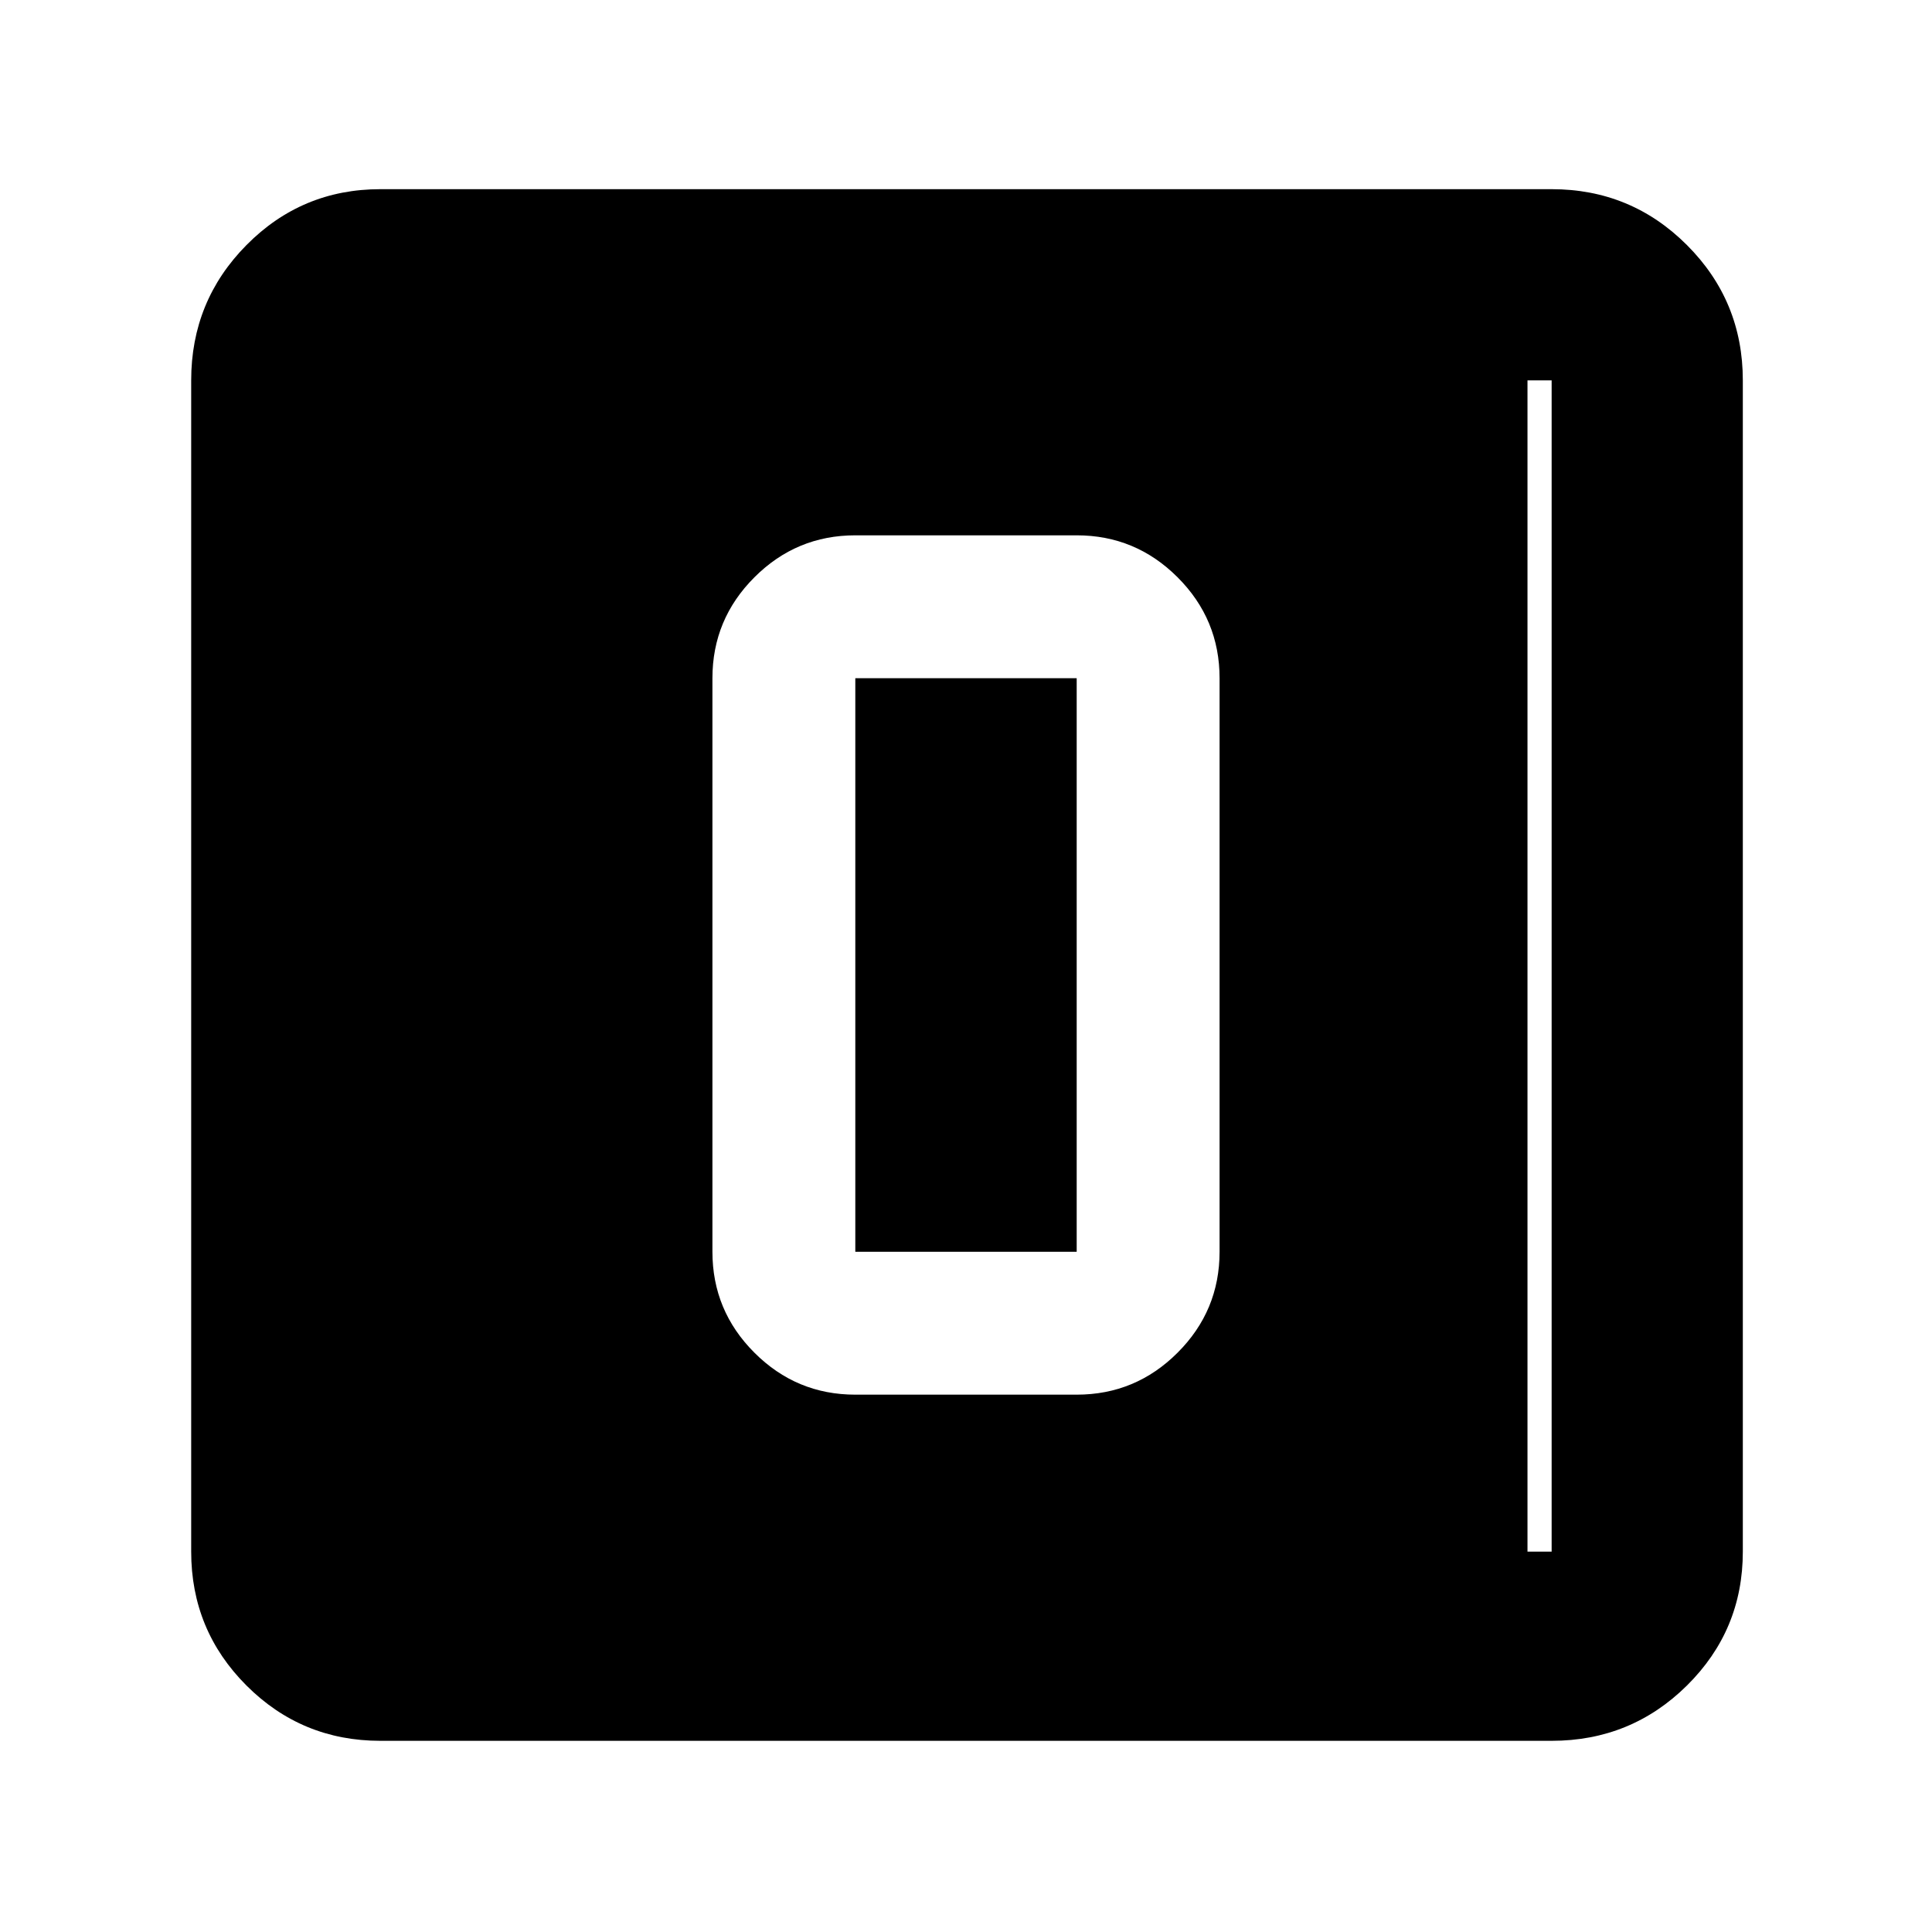
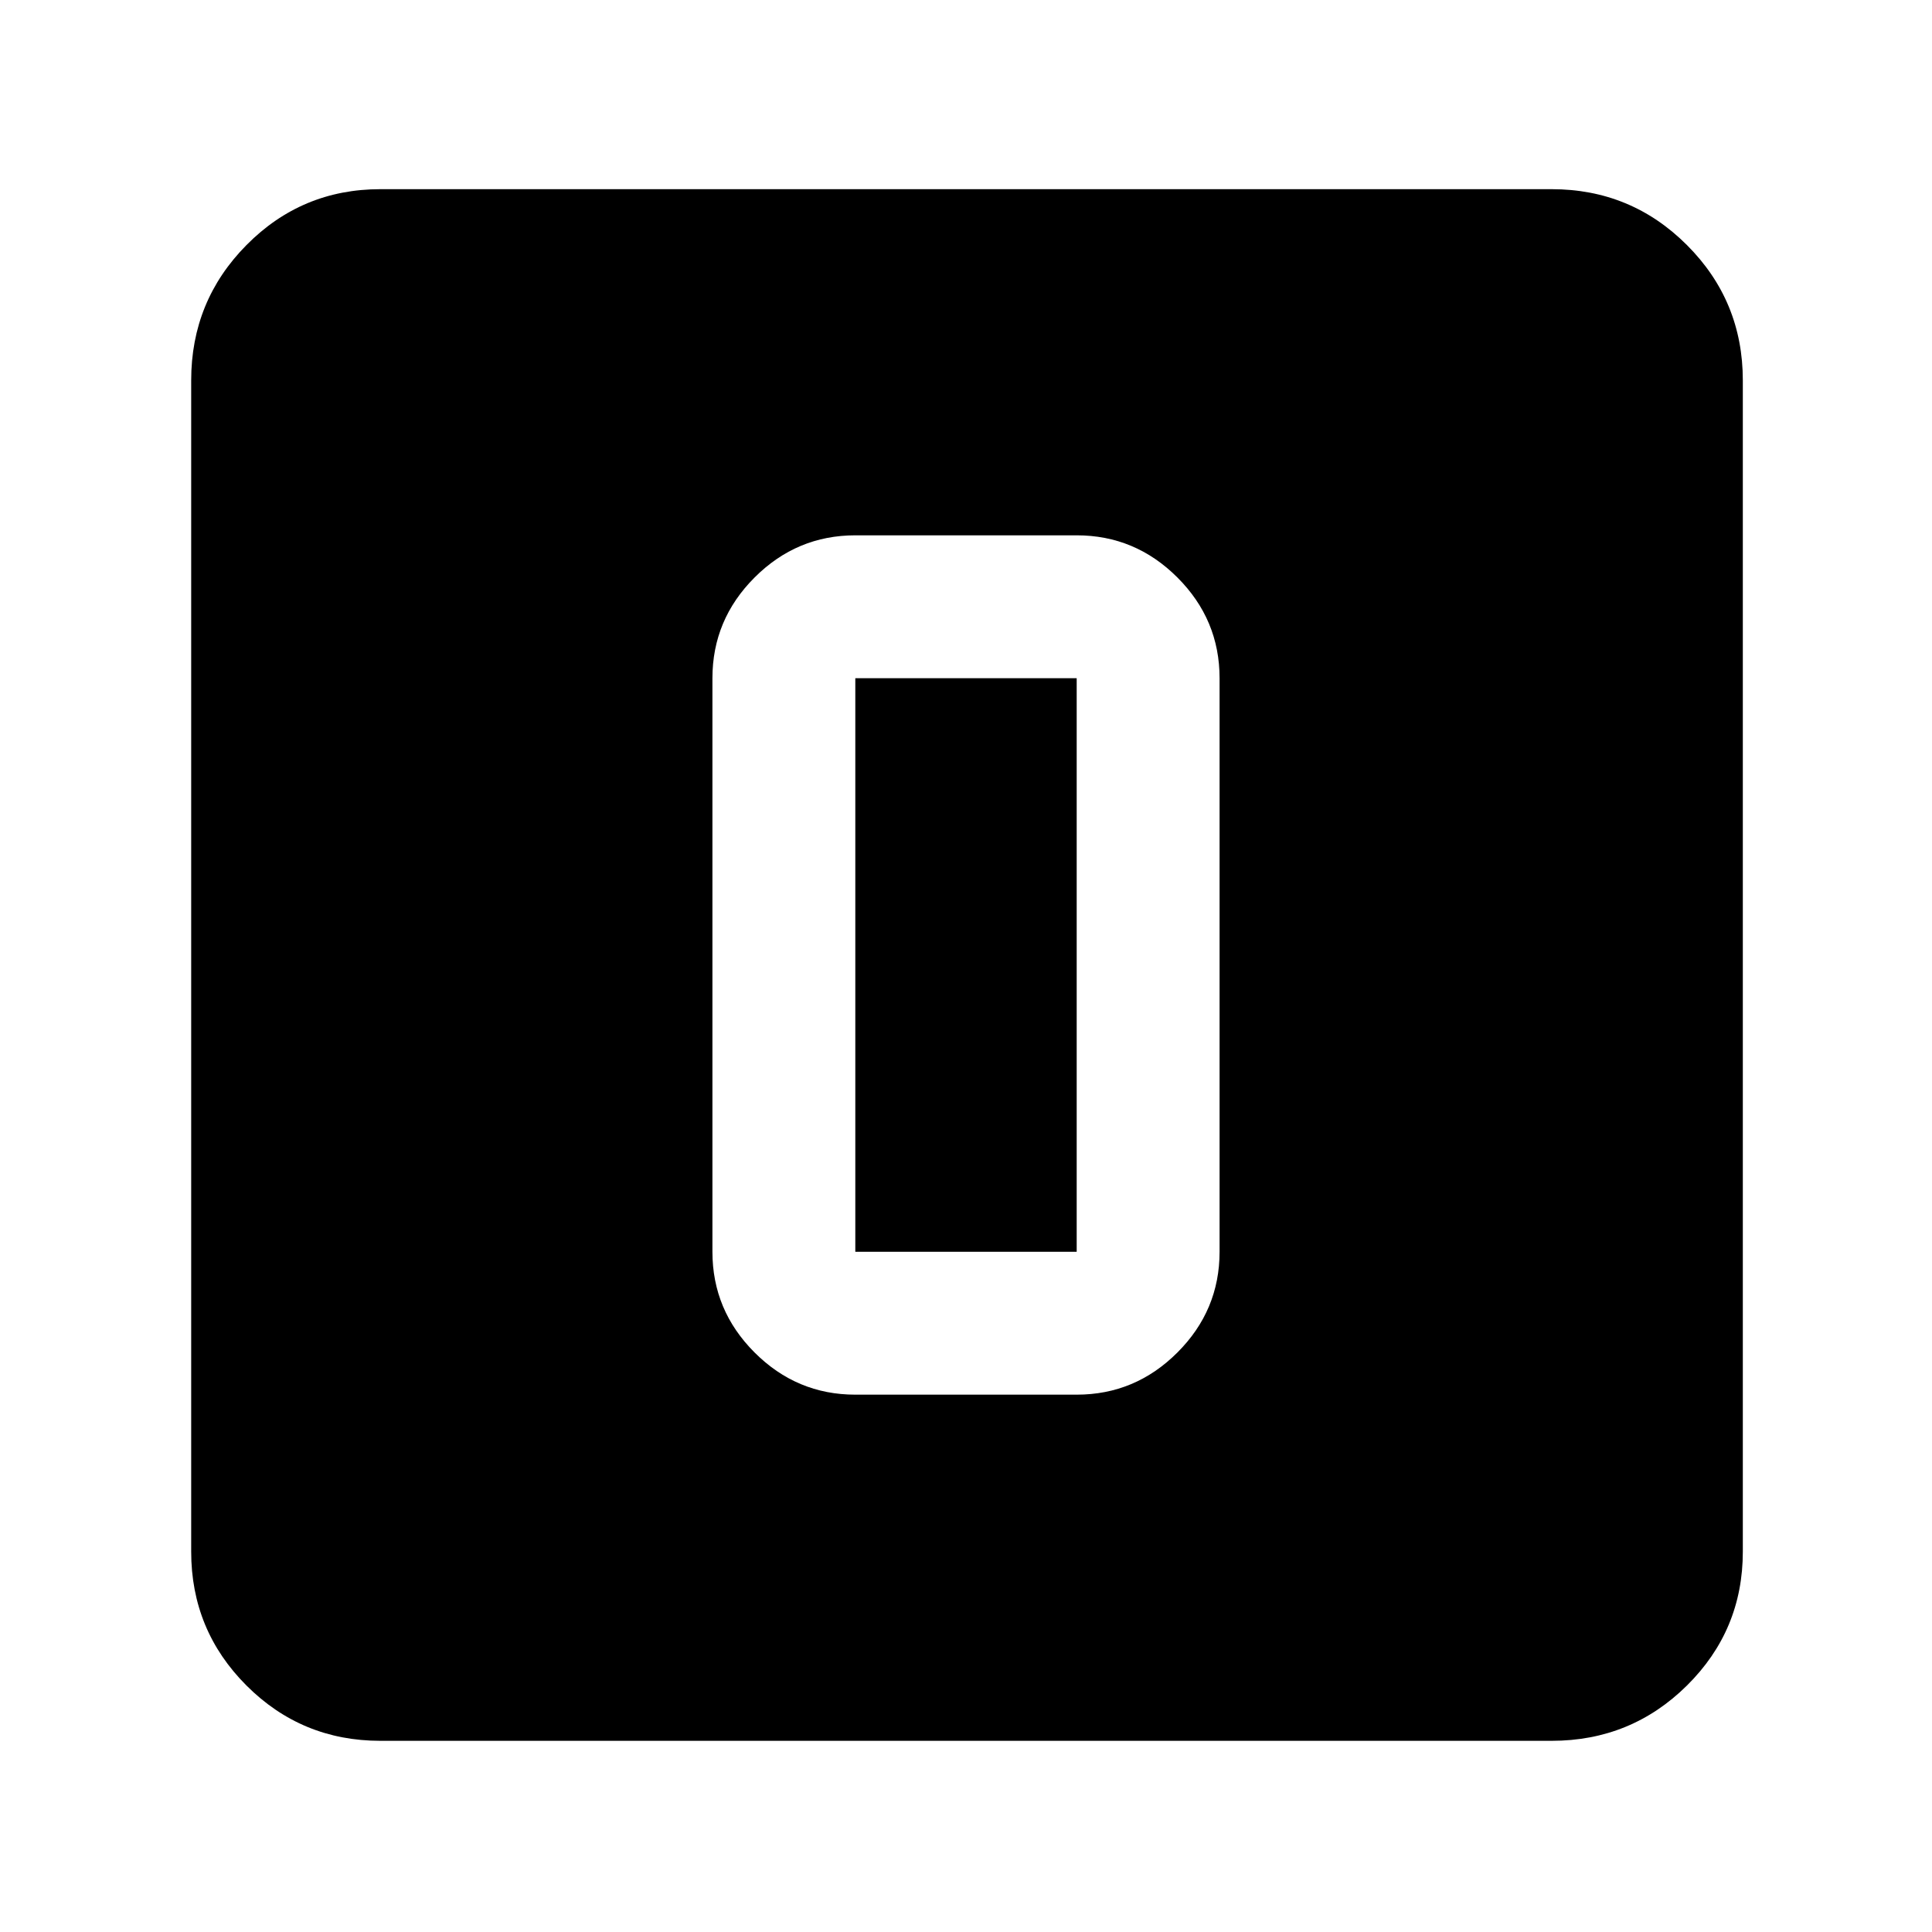
<svg xmlns="http://www.w3.org/2000/svg" viewBox="0 -960 960 960">
-   <path d="M189-95q-39.05 0-66.53-27.47Q95-149.95 95-189v-582q0-39.46 27.47-67.23Q149.95-866 189-866h582q39.46 0 67.23 27.77Q866-810.46 866-771v582q0 39.05-27.77 66.53Q810.46-95 771-95H189Zm0-94h582v-582H189v582Zm0-582h570v582H189v-582Zm236 504h110q29.29 0 50.14-20.86Q606-308.71 606-338v-285q0-29.29-20.86-50.14Q564.29-694 535-694H425q-29.29 0-50.14 20.86Q354-652.29 354-623v285q0 29.29 20.86 50.14Q395.71-267 425-267Zm0-356h110v285H425v-285Z" />
+   <path d="M189-95q-39.05 0-66.53-27.47Q95-149.95 95-189v-582q0-39.46 27.47-67.23Q149.95-866 189-866h582q39.46 0 67.23 27.77Q866-810.46 866-771v582q0 39.05-27.77 66.53Q810.46-95 771-95H189Zm236-172h110q29.1 0 50.05-20.95Q606-308.9 606-338v-285q0-29.1-20.95-50.05Q564.1-694 535-694H425q-29.1 0-50.05 20.95Q354-652.1 354-623v285q0 29.1 20.95 50.05Q395.9-267 425-267Zm0-356h110v285H425v-285Z" />
</svg>
